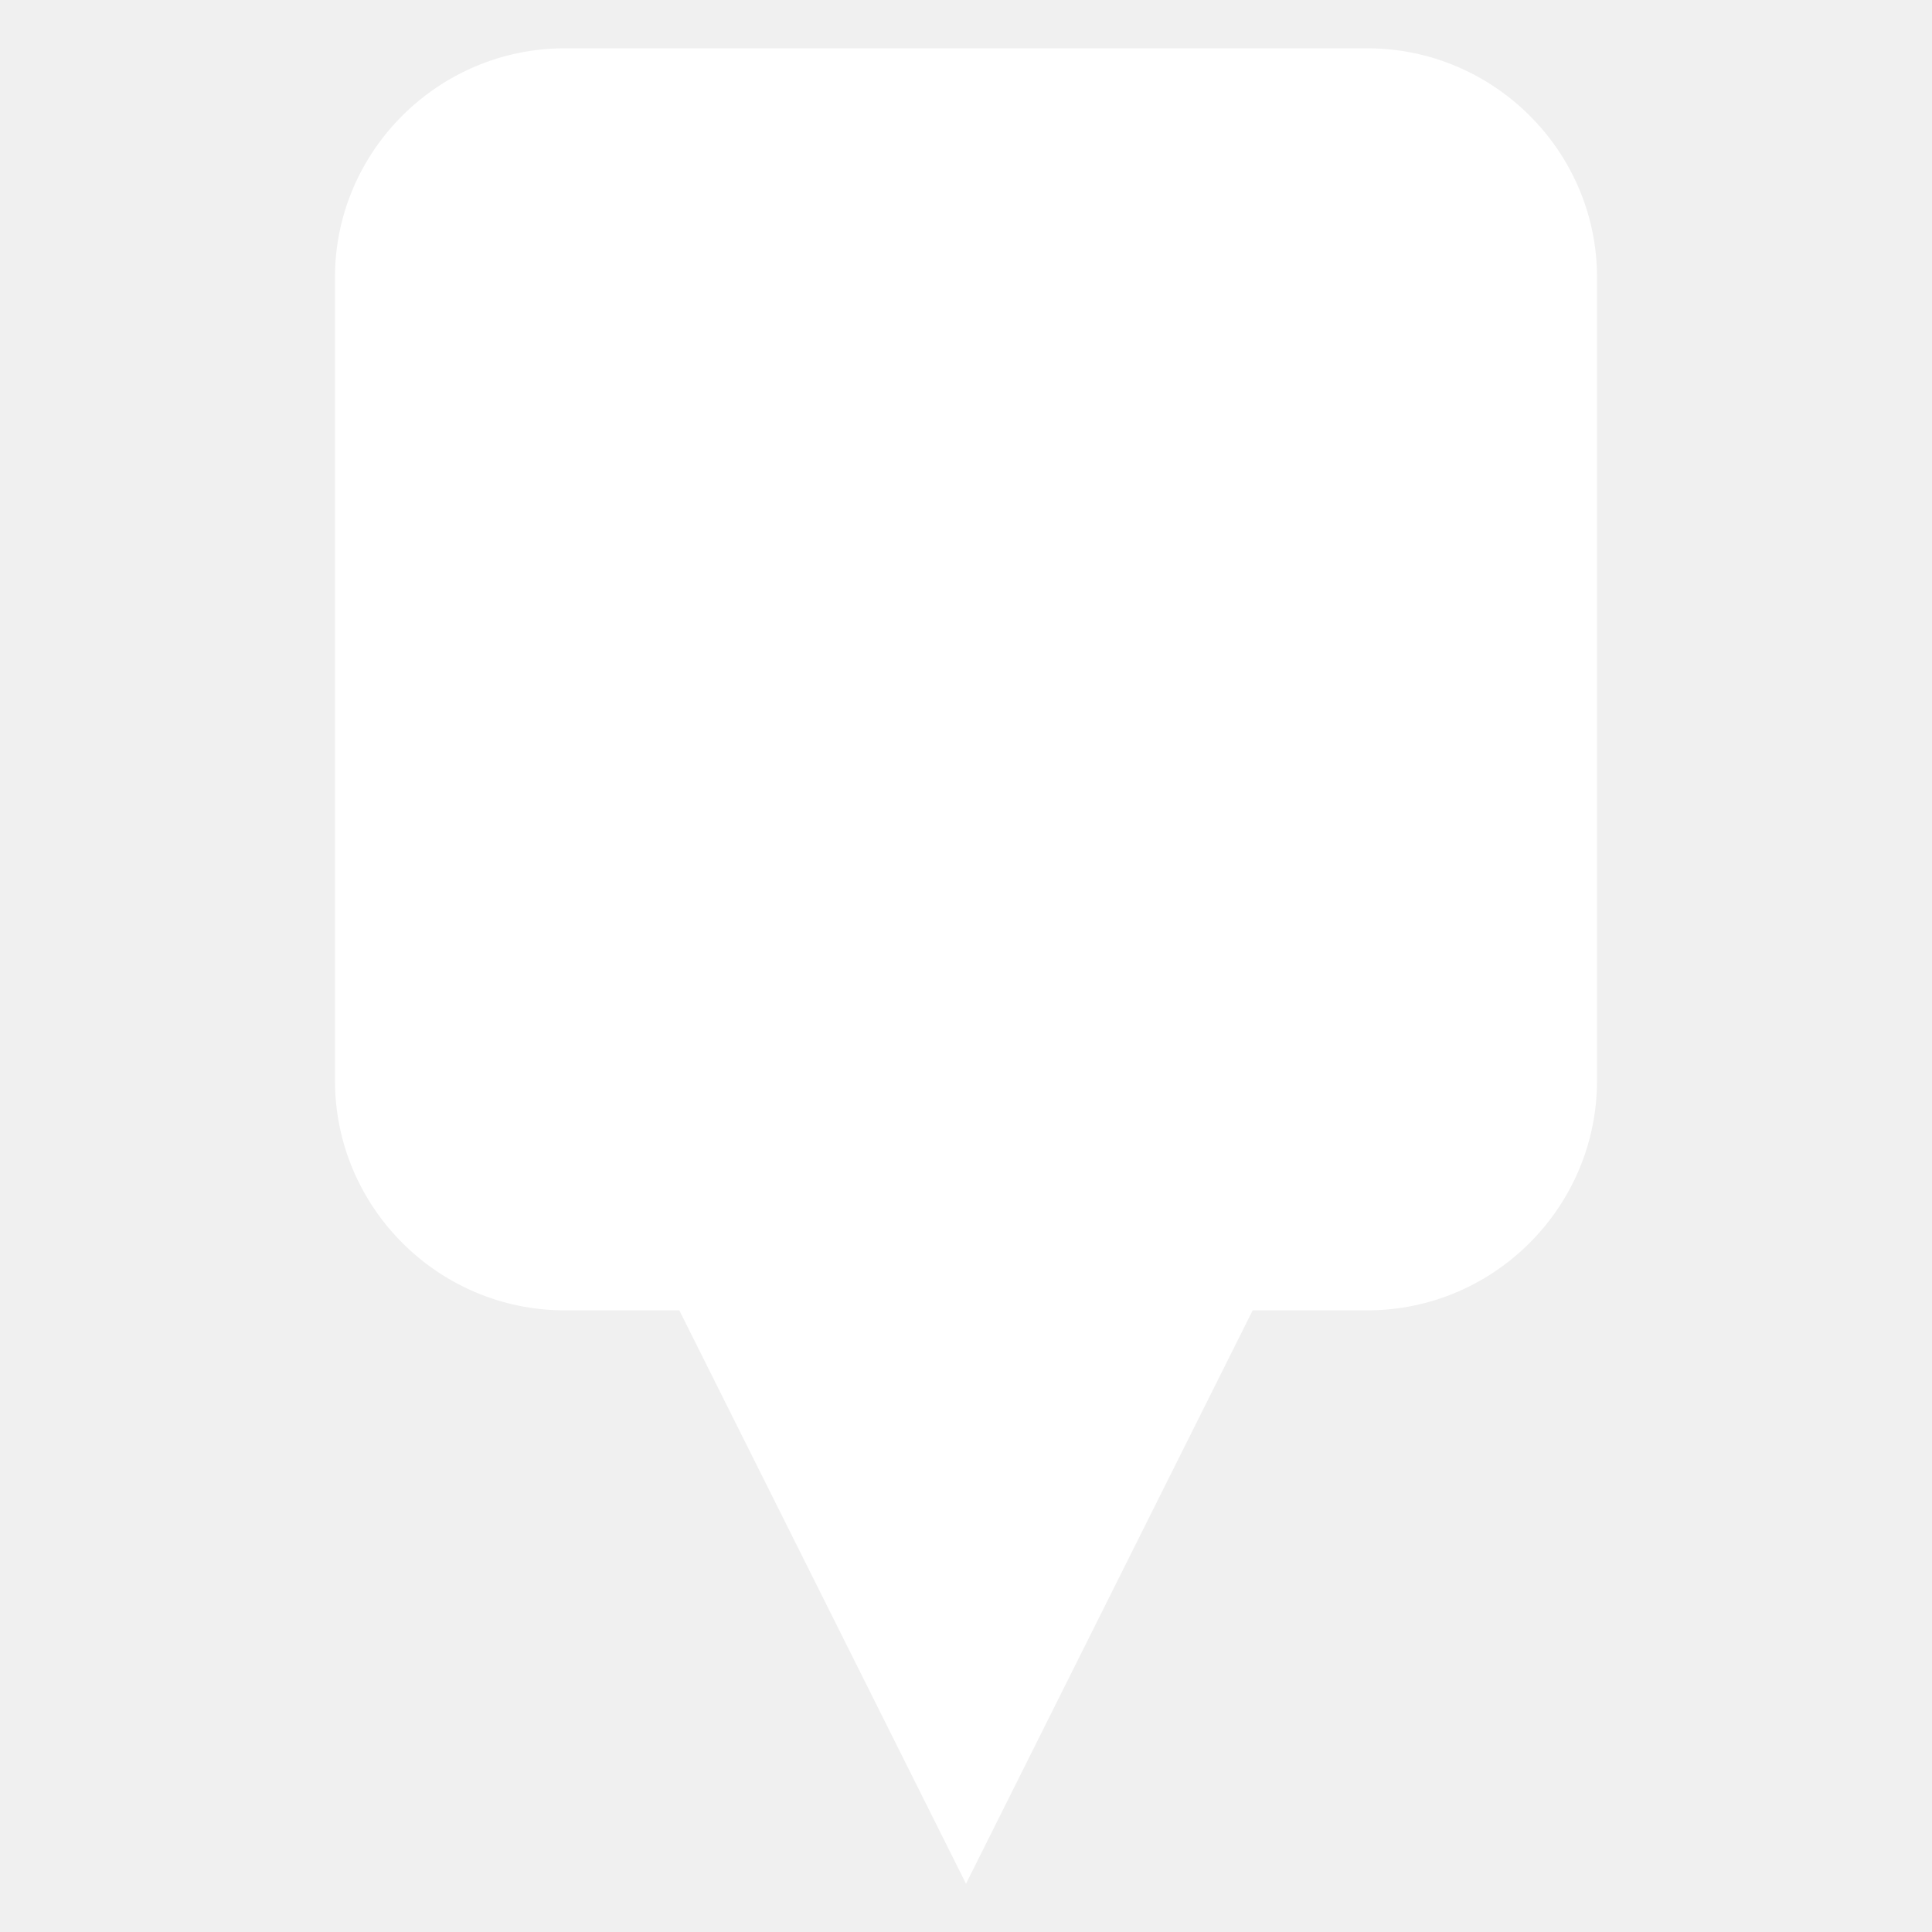
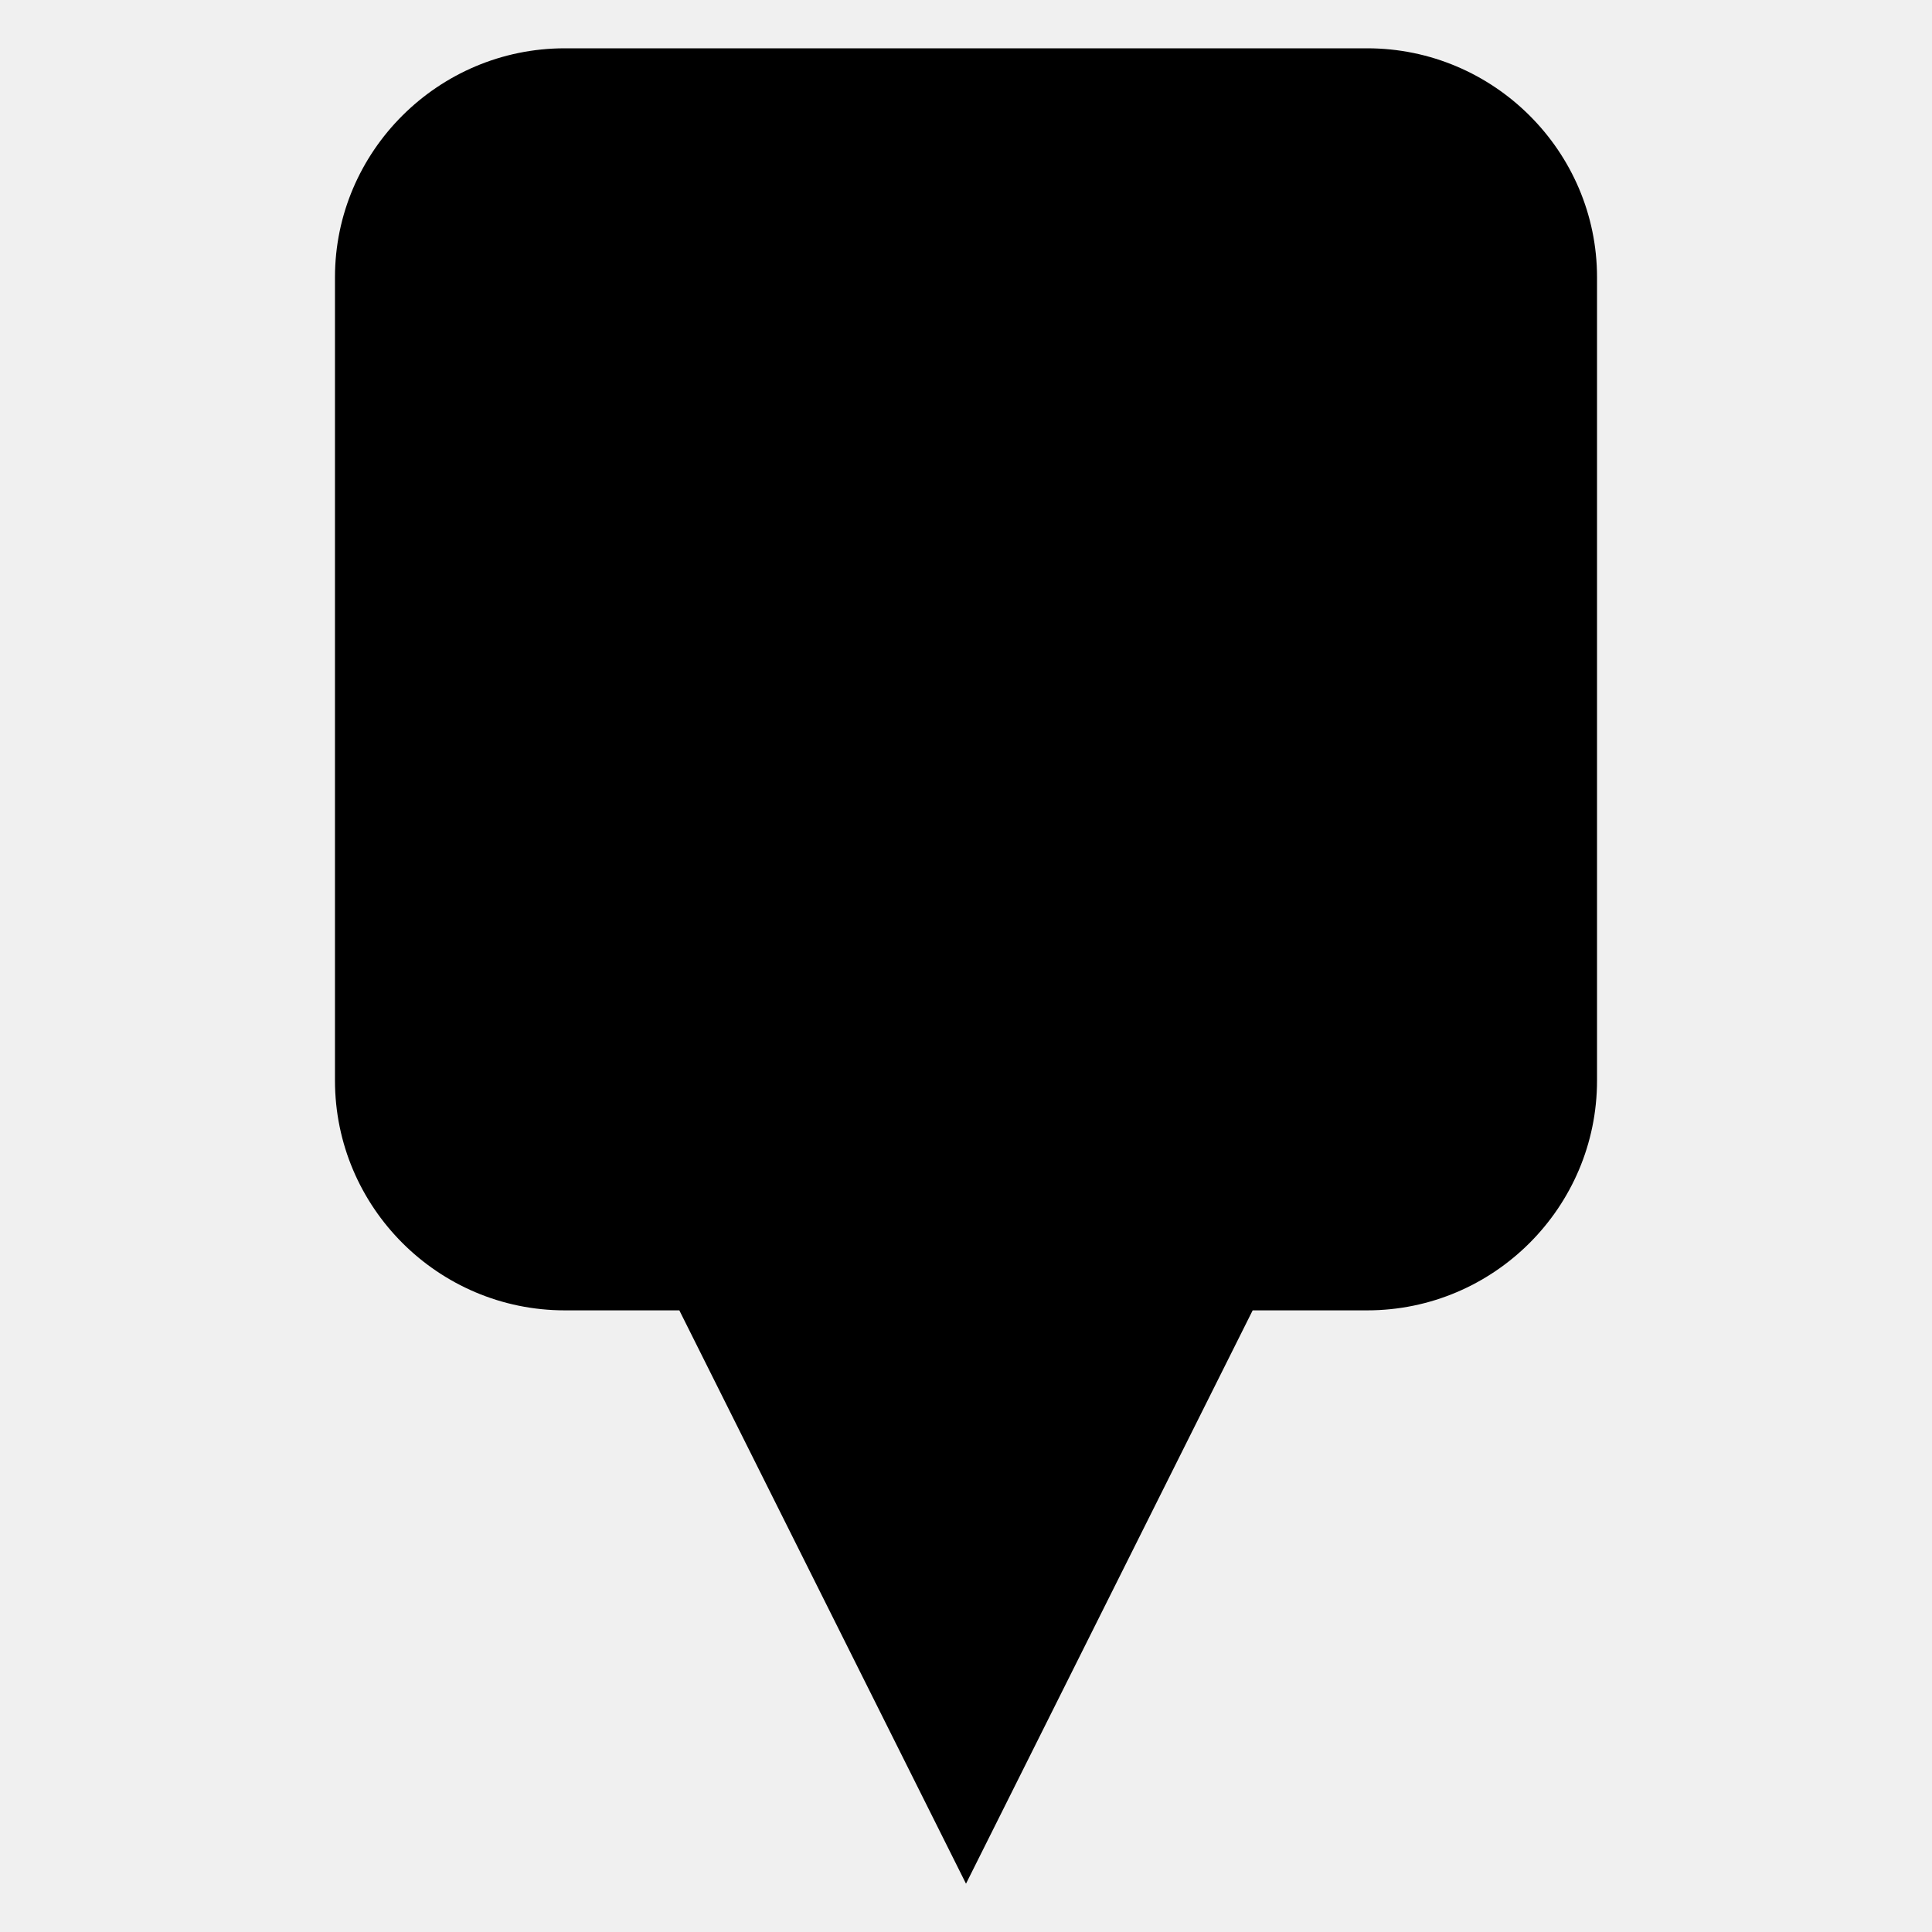
<svg xmlns="http://www.w3.org/2000/svg" version="1.1" width="20px" height="20px" viewBox="0 0 20 20" xml:space="preserve" enable-background="new 0 0 20 20">
  <g color-interpolation="linearRGB" transform="scale(0.75,0.75)">
    <g transform="matrix(1.206349 0 0 -1.206349 0.6666667 26)">
-       <path d="M15.09 21 C16.54 21 17.72 19.82 17.72 18.38 L17.72 9.19 C17.72 7.74 16.54 6.56 15.09 6.56 L13.78 6.56 L10.5 0 L7.22 6.56 L5.91 6.56 C4.46 6.56 3.28 7.74 3.28 9.19 L3.28 18.38 C3.28 19.82 4.46 21 5.91 21 L15.09 21 Z " stroke="none" fill="#FFFFFF" fill-rule="evenodd" fill-opacity="1" />
+       <path d="M15.09 21 C16.54 21 17.72 19.82 17.72 18.38 L17.72 9.19 C17.72 7.74 16.54 6.56 15.09 6.56 L13.78 6.56 L10.5 0 L7.22 6.56 L5.91 6.56 C4.46 6.56 3.28 7.74 3.28 9.19 L3.28 18.38 C3.28 19.82 4.46 21 5.91 21 L15.09 21 Z " stroke="none" fill-rule="evenodd" fill-opacity="1" />
    </g>
  </g>
</svg>
